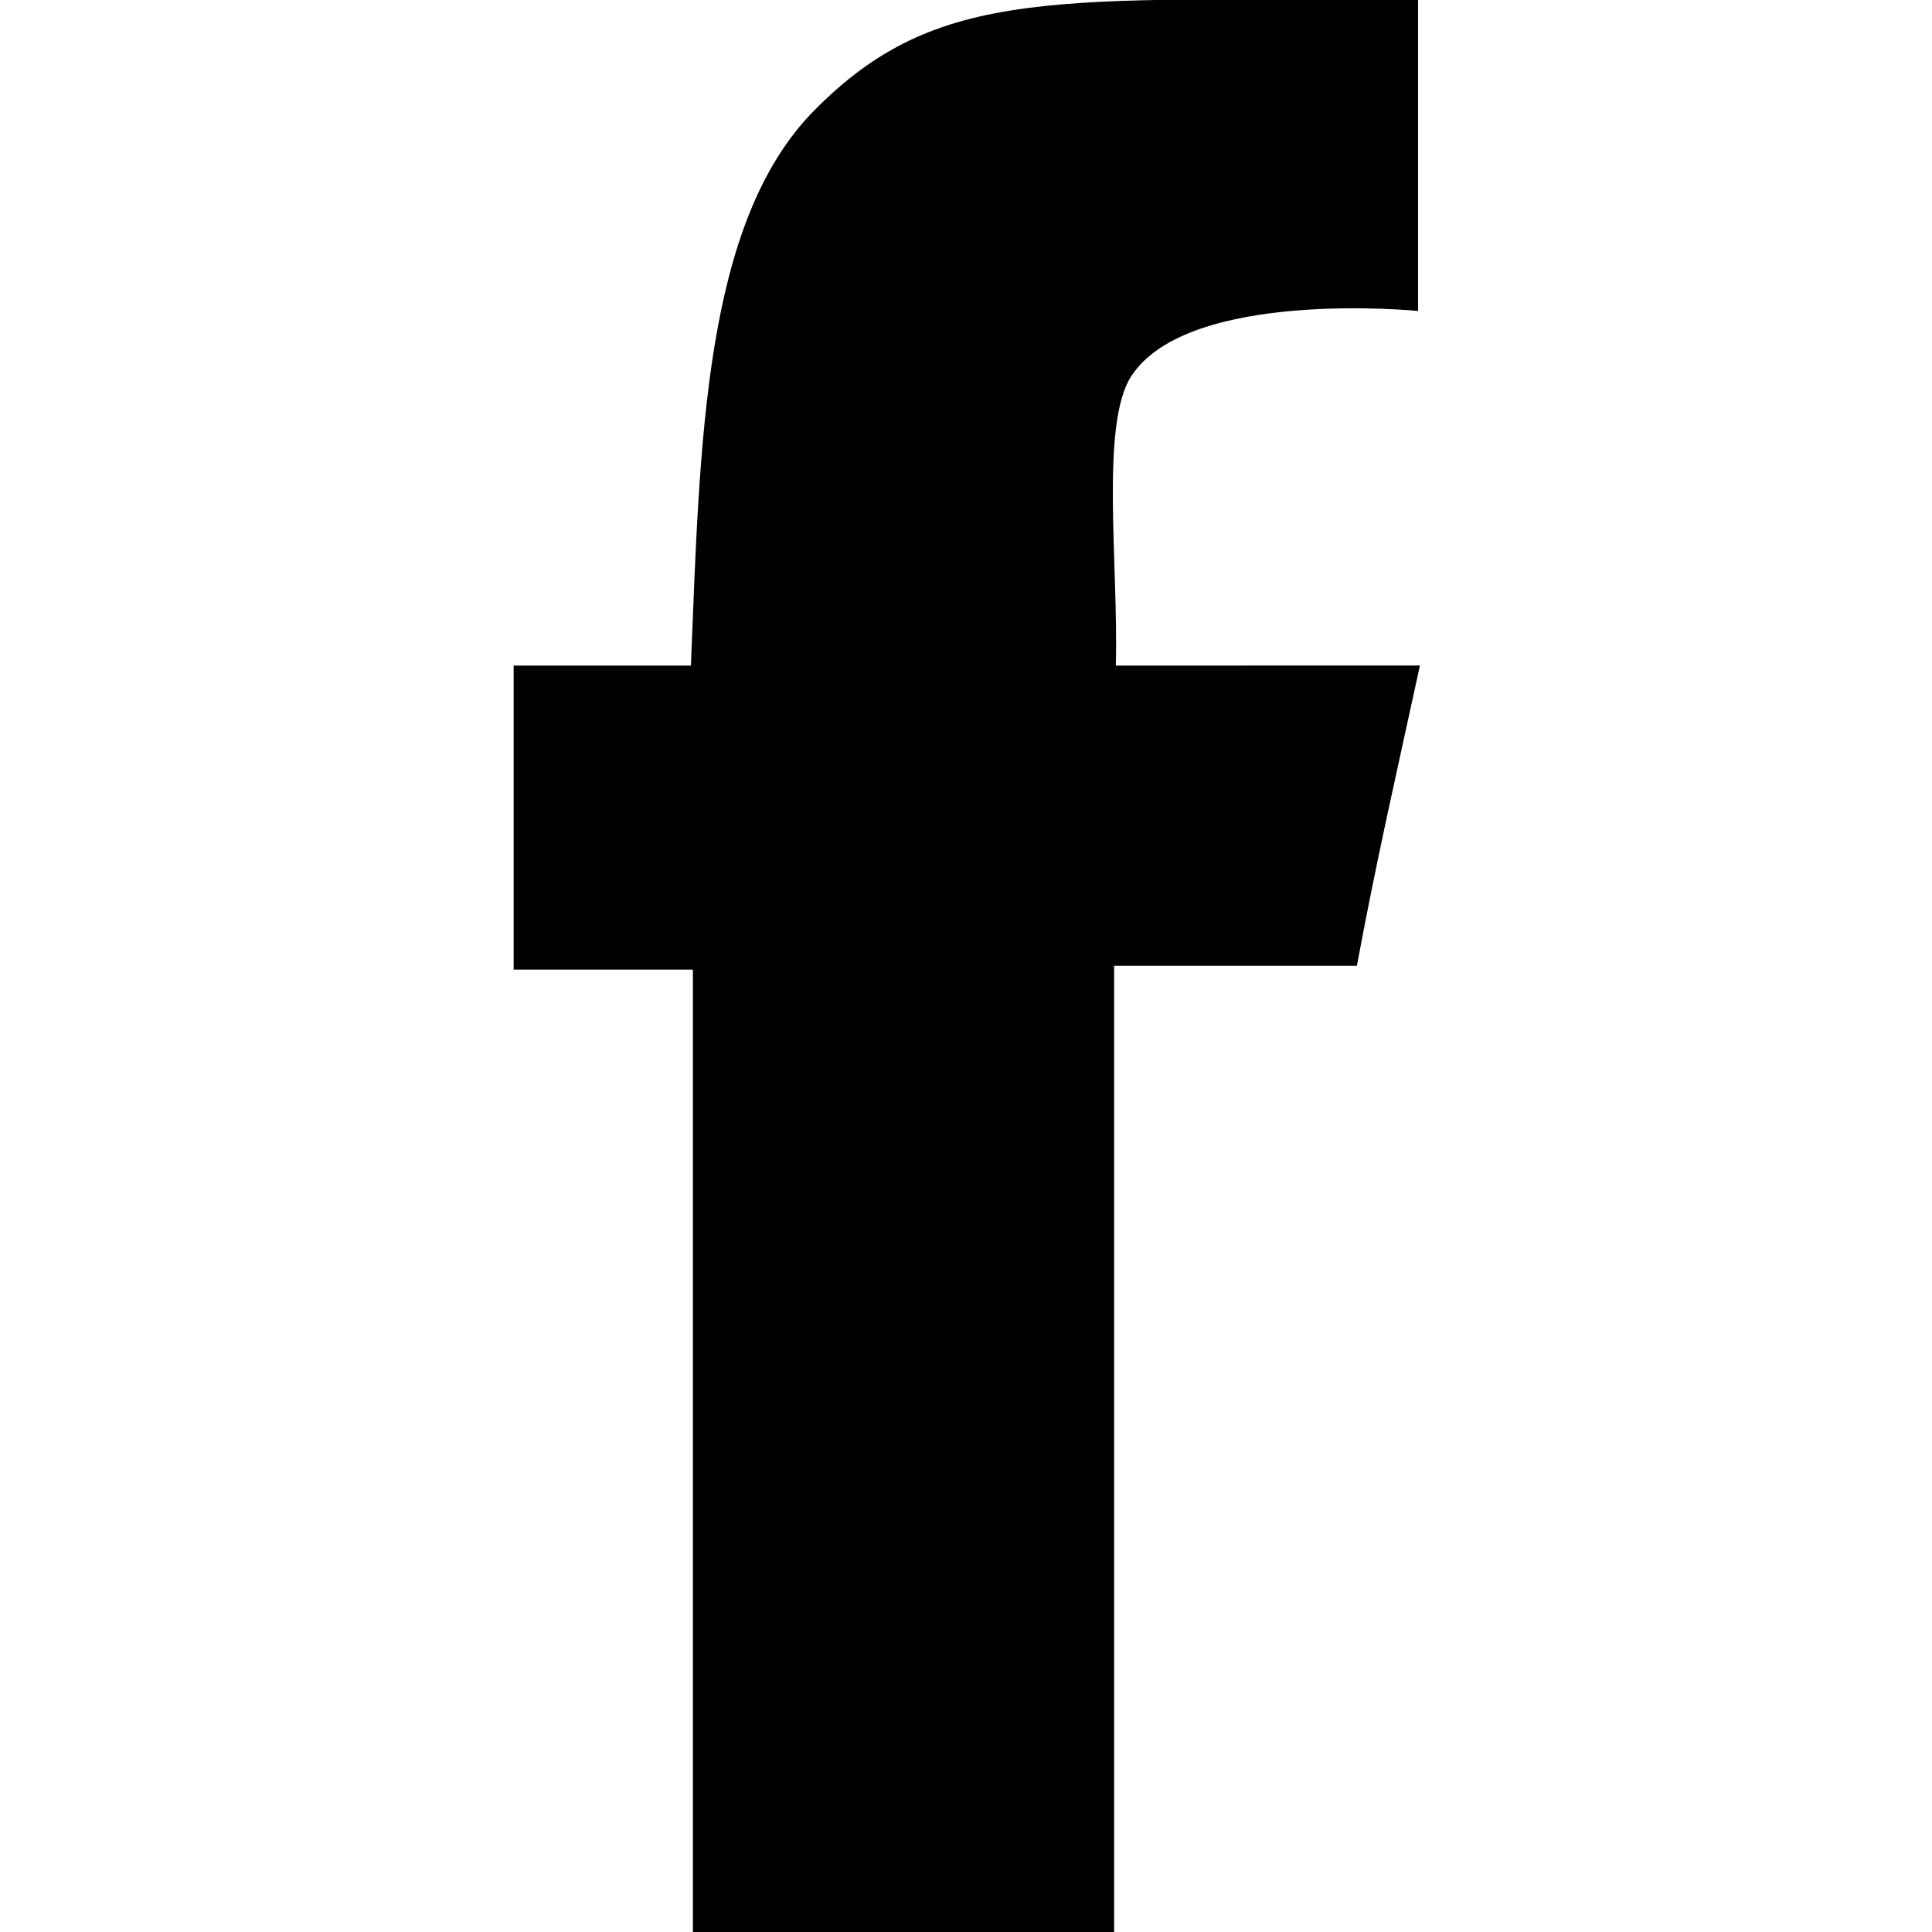
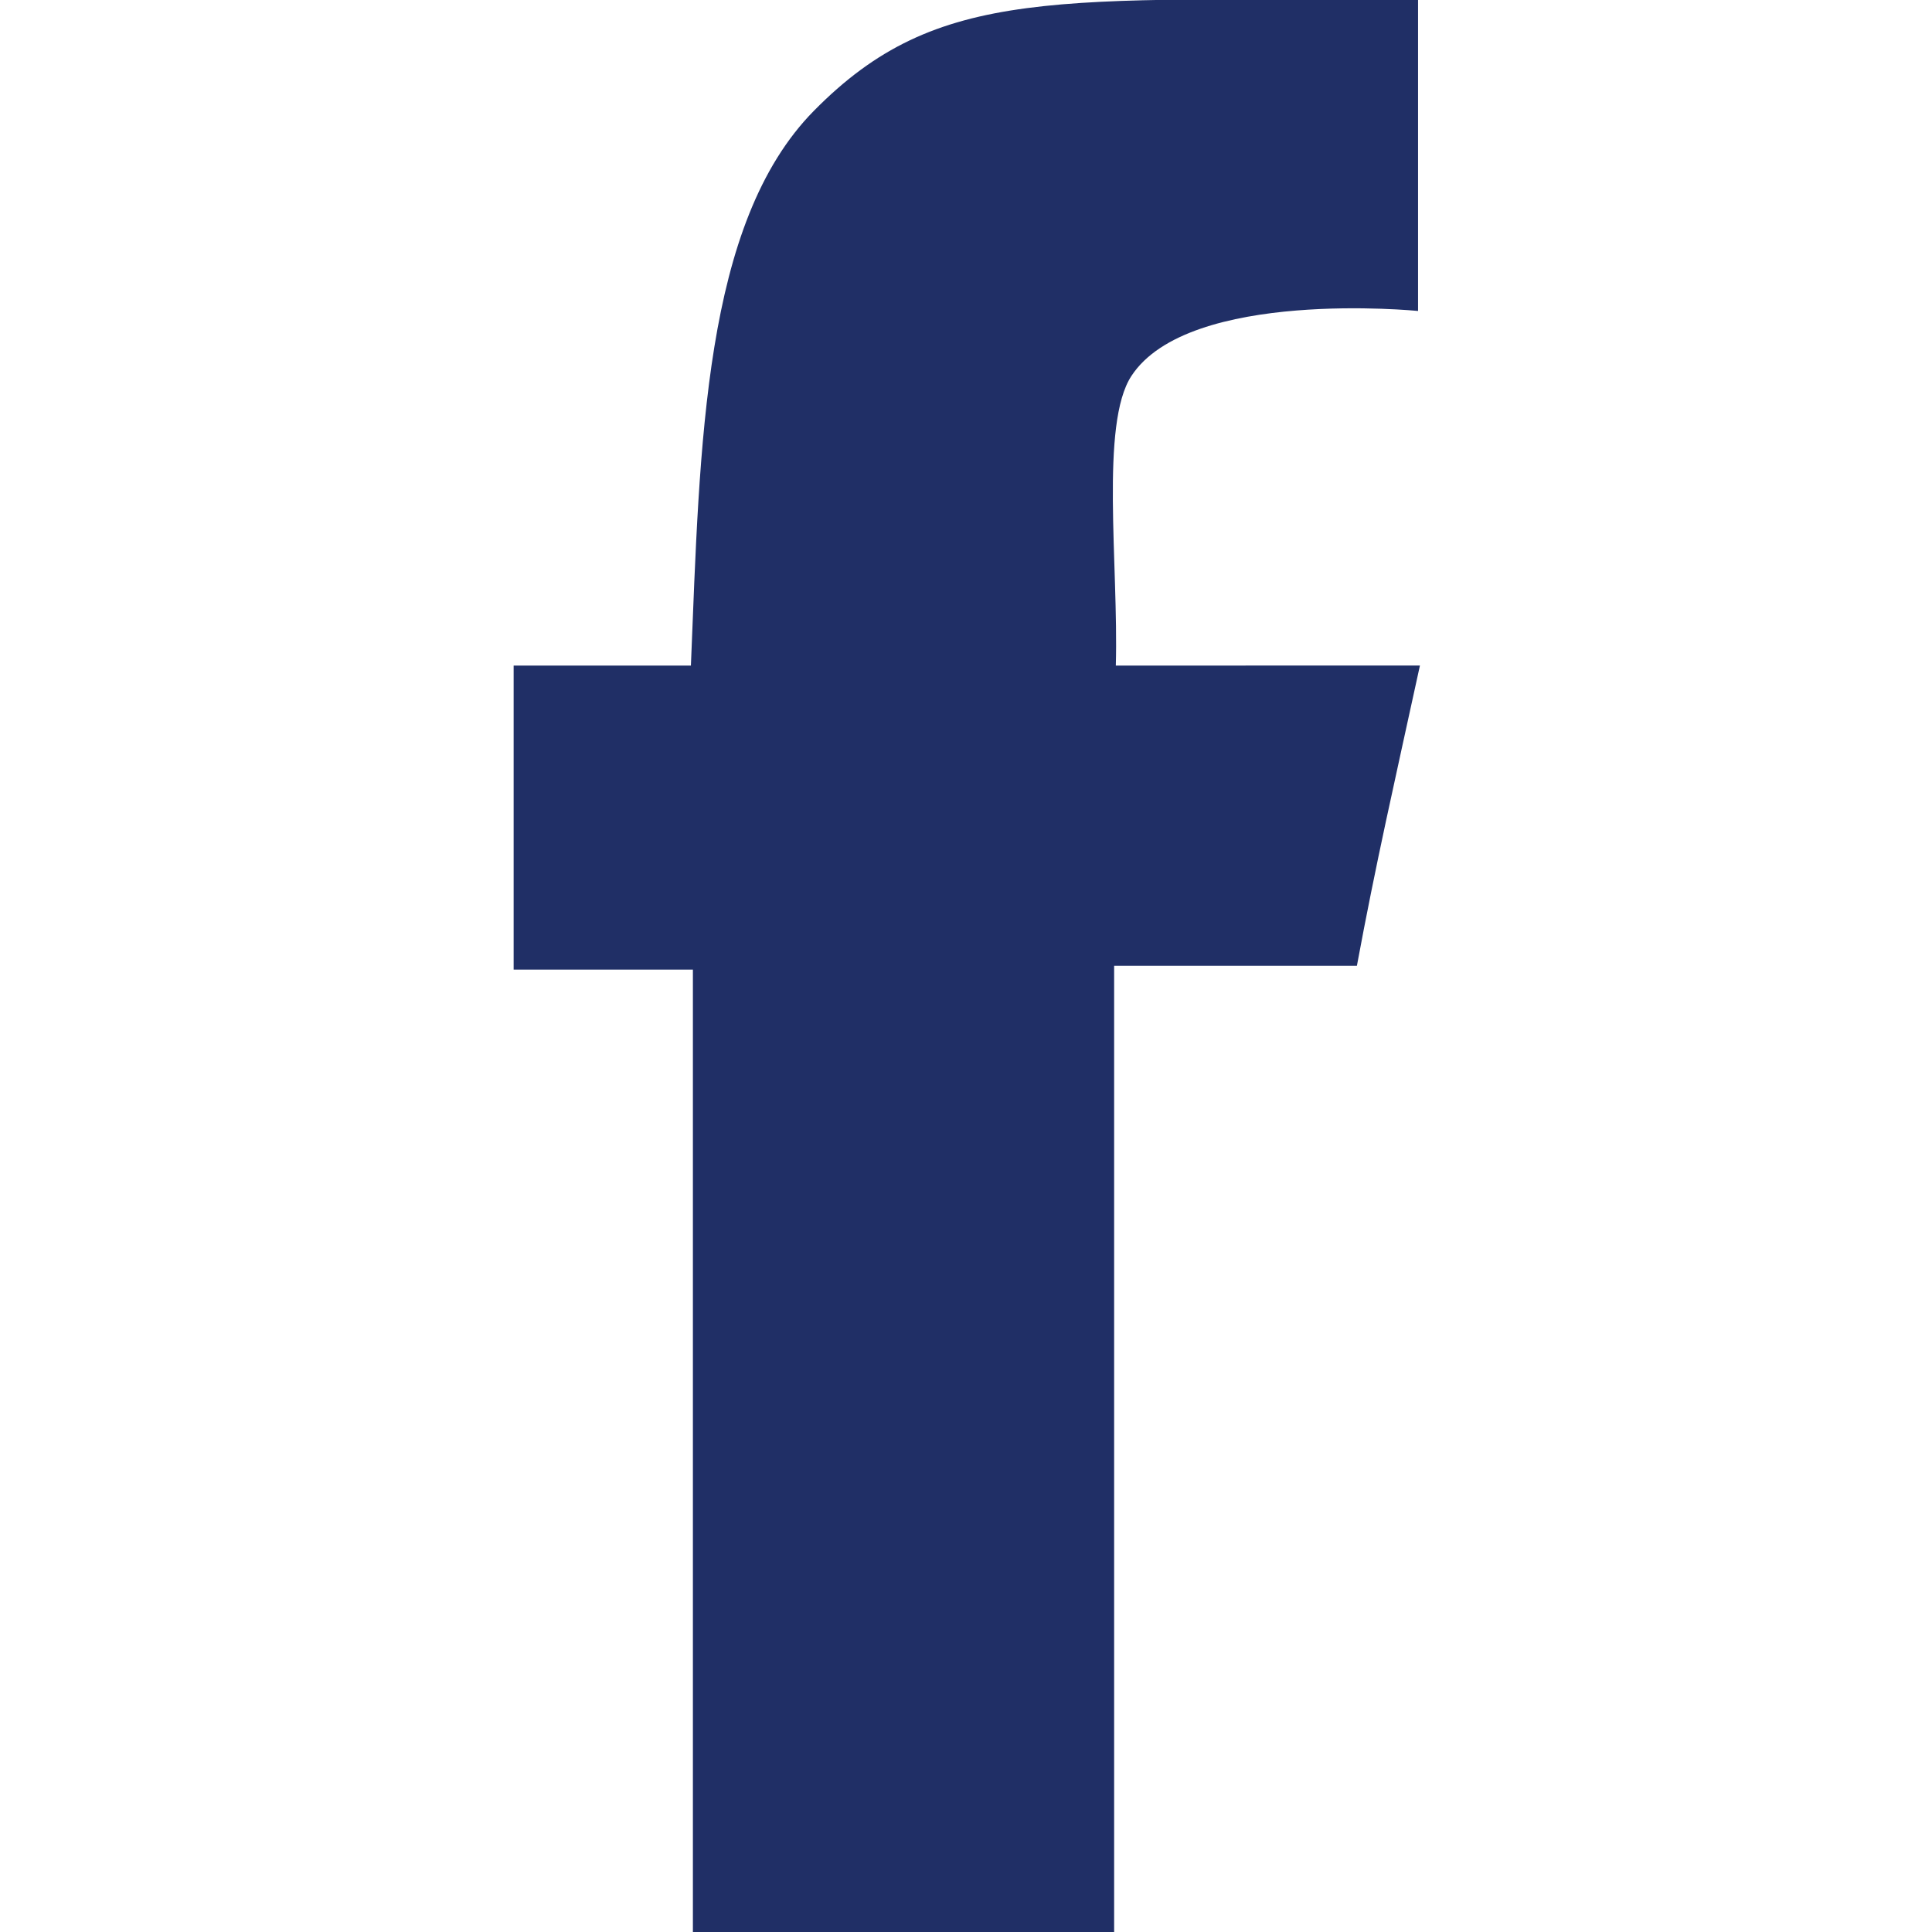
<svg xmlns="http://www.w3.org/2000/svg" version="1.1" id="Layer_1" x="0px" y="0px" width="64px" height="64px" viewBox="0 0 64 64" enable-background="new 0 0 64 64" xml:space="preserve">
-   <g id="facebook_2_" enable-background="new    ">
+   <g id="facebook_2_" enable-background="new    " fill="#202F66">
    <g id="facebook_1_">
      <g>
        <path d="M36.963,22.048c0.092-3.345-0.525-8.003,0.516-9.593c1.901-2.911,9.496-2.154,9.496-2.154s0-6.612,0-10.303     c-11.982,0-15.904-0.501-20.016,3.675c-3.658,3.715-3.771,11.011-4.072,18.375h-5.872V32.12h5.938     c-0.002,10.504,0.003,22.016,0,31.884c4.462,0,13.954,0,13.954,0v-32.01c0,0,5.173,0,8.042,0     c0.626-3.385,1.236-6.036,2.088-9.947L36.963,22.048L36.963,22.048z" />
      </g>
    </g>
  </g>
</svg>
